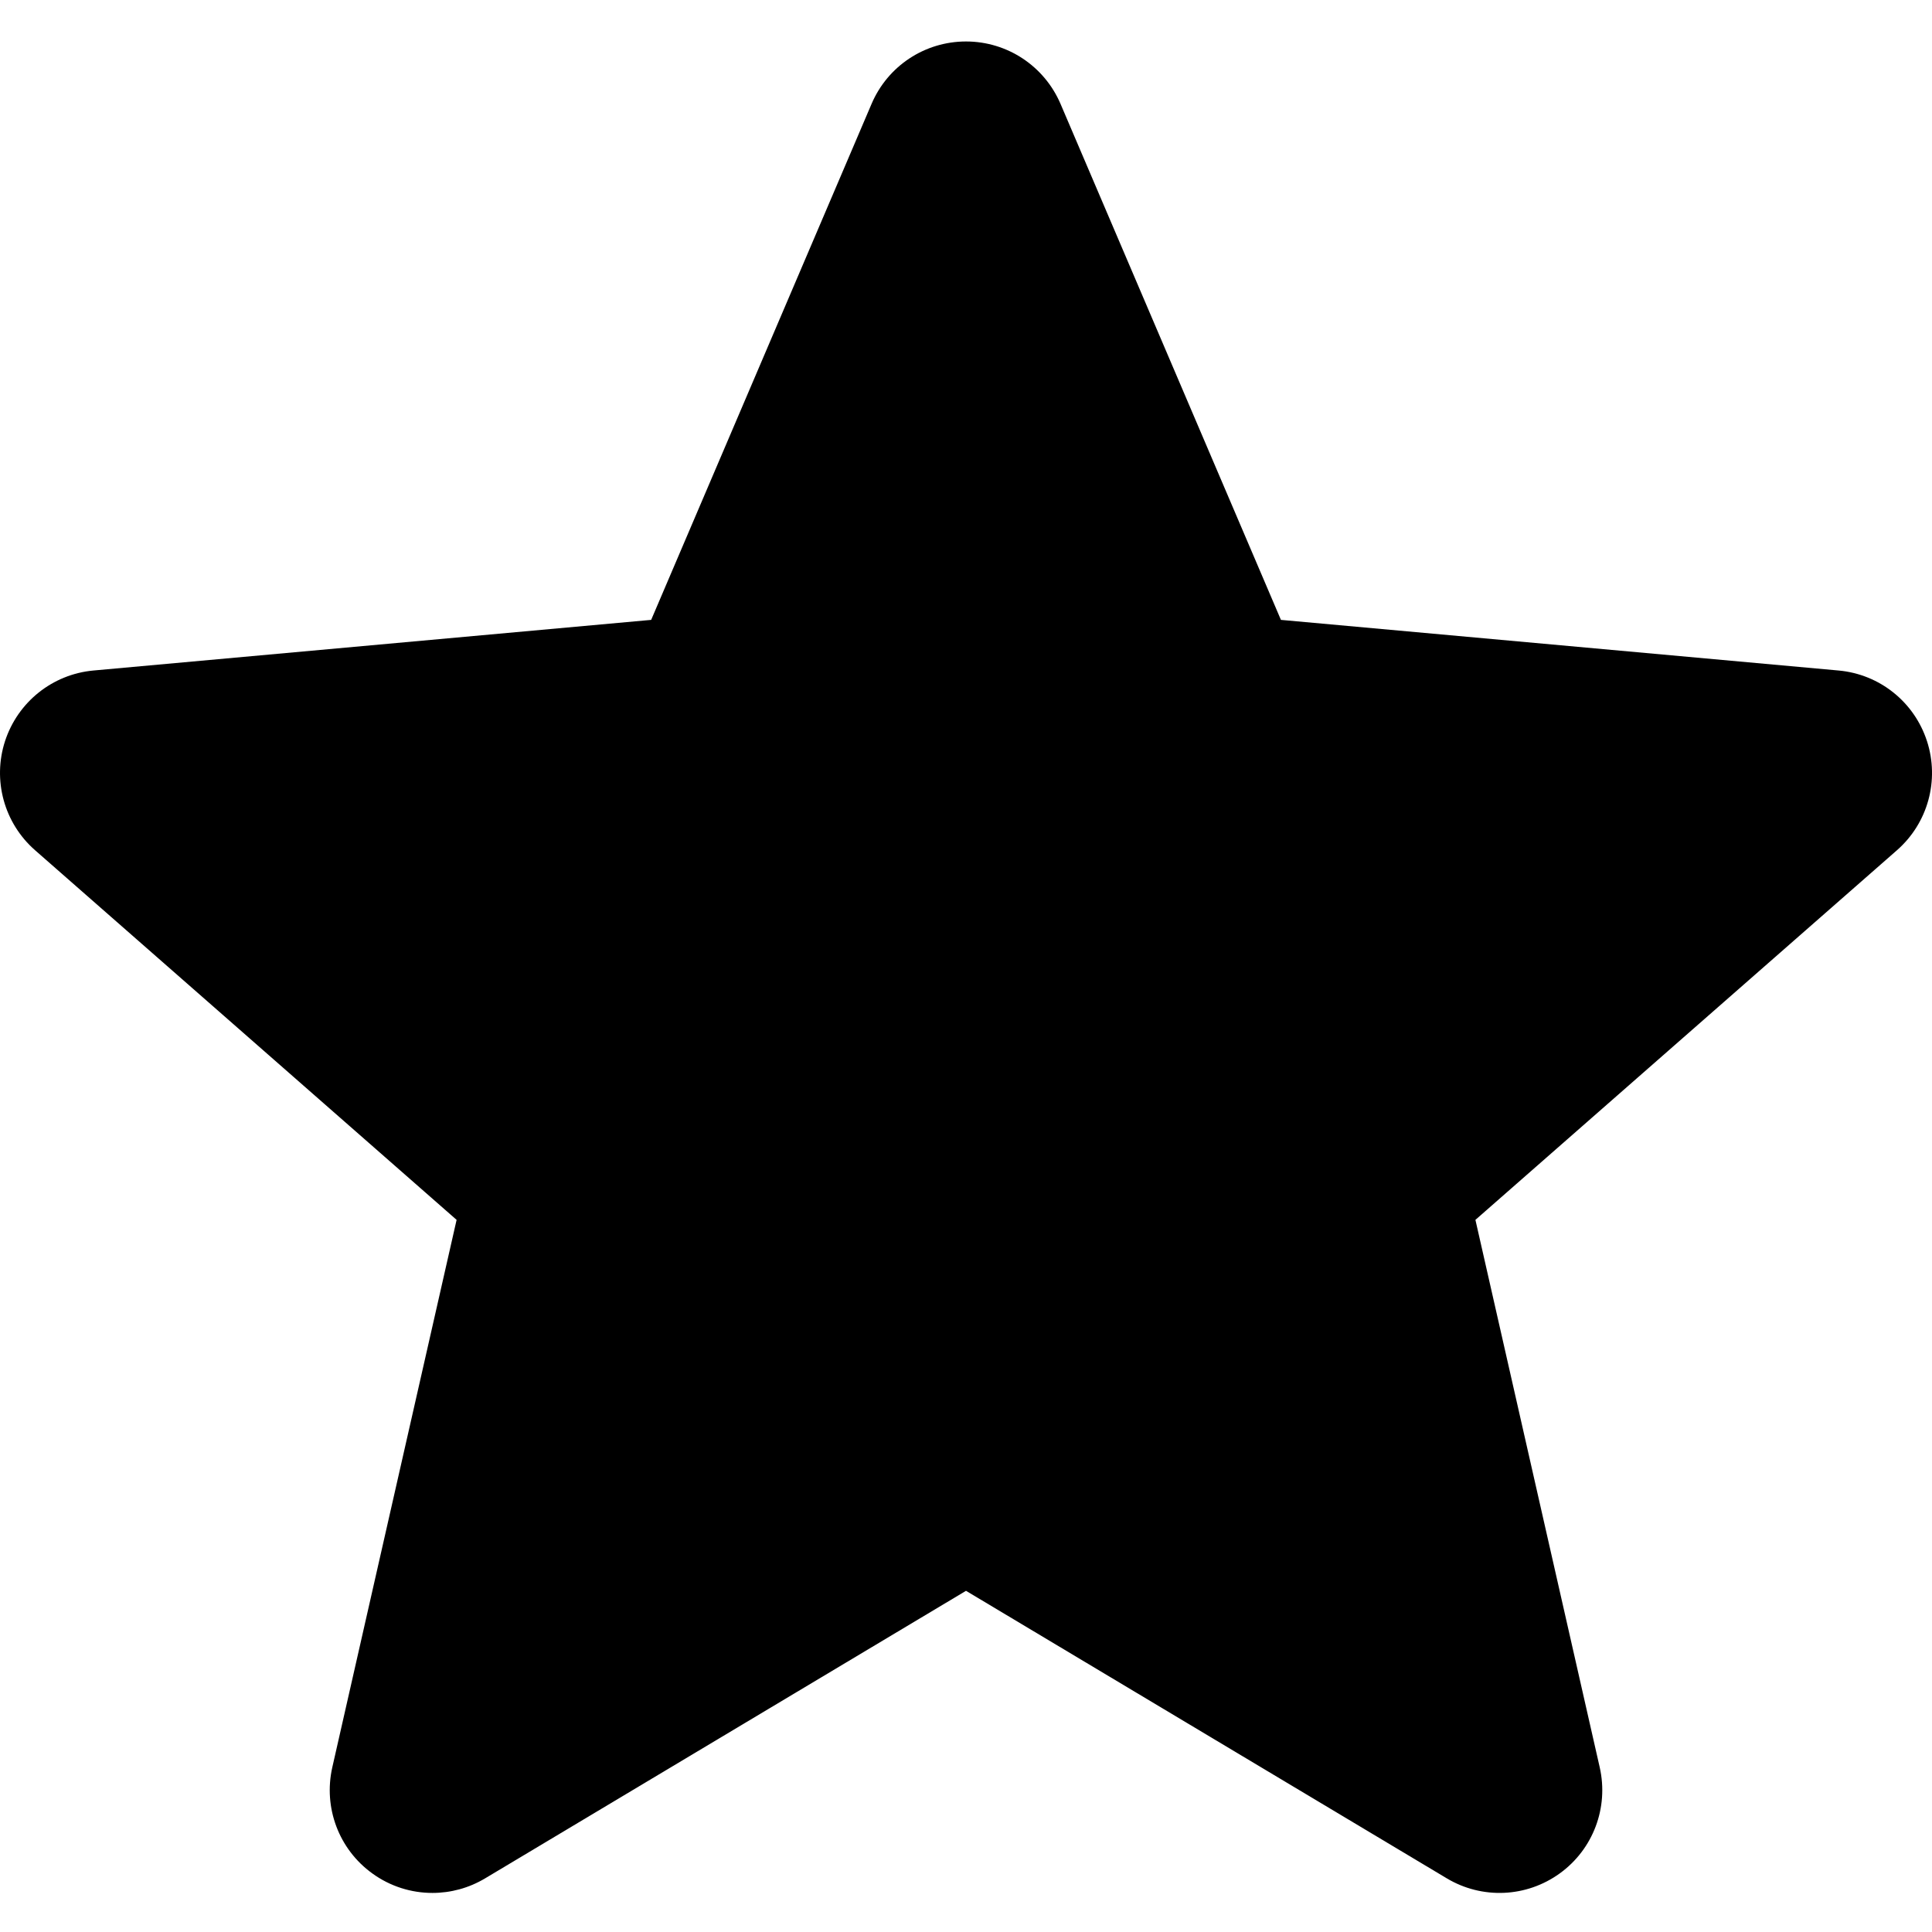
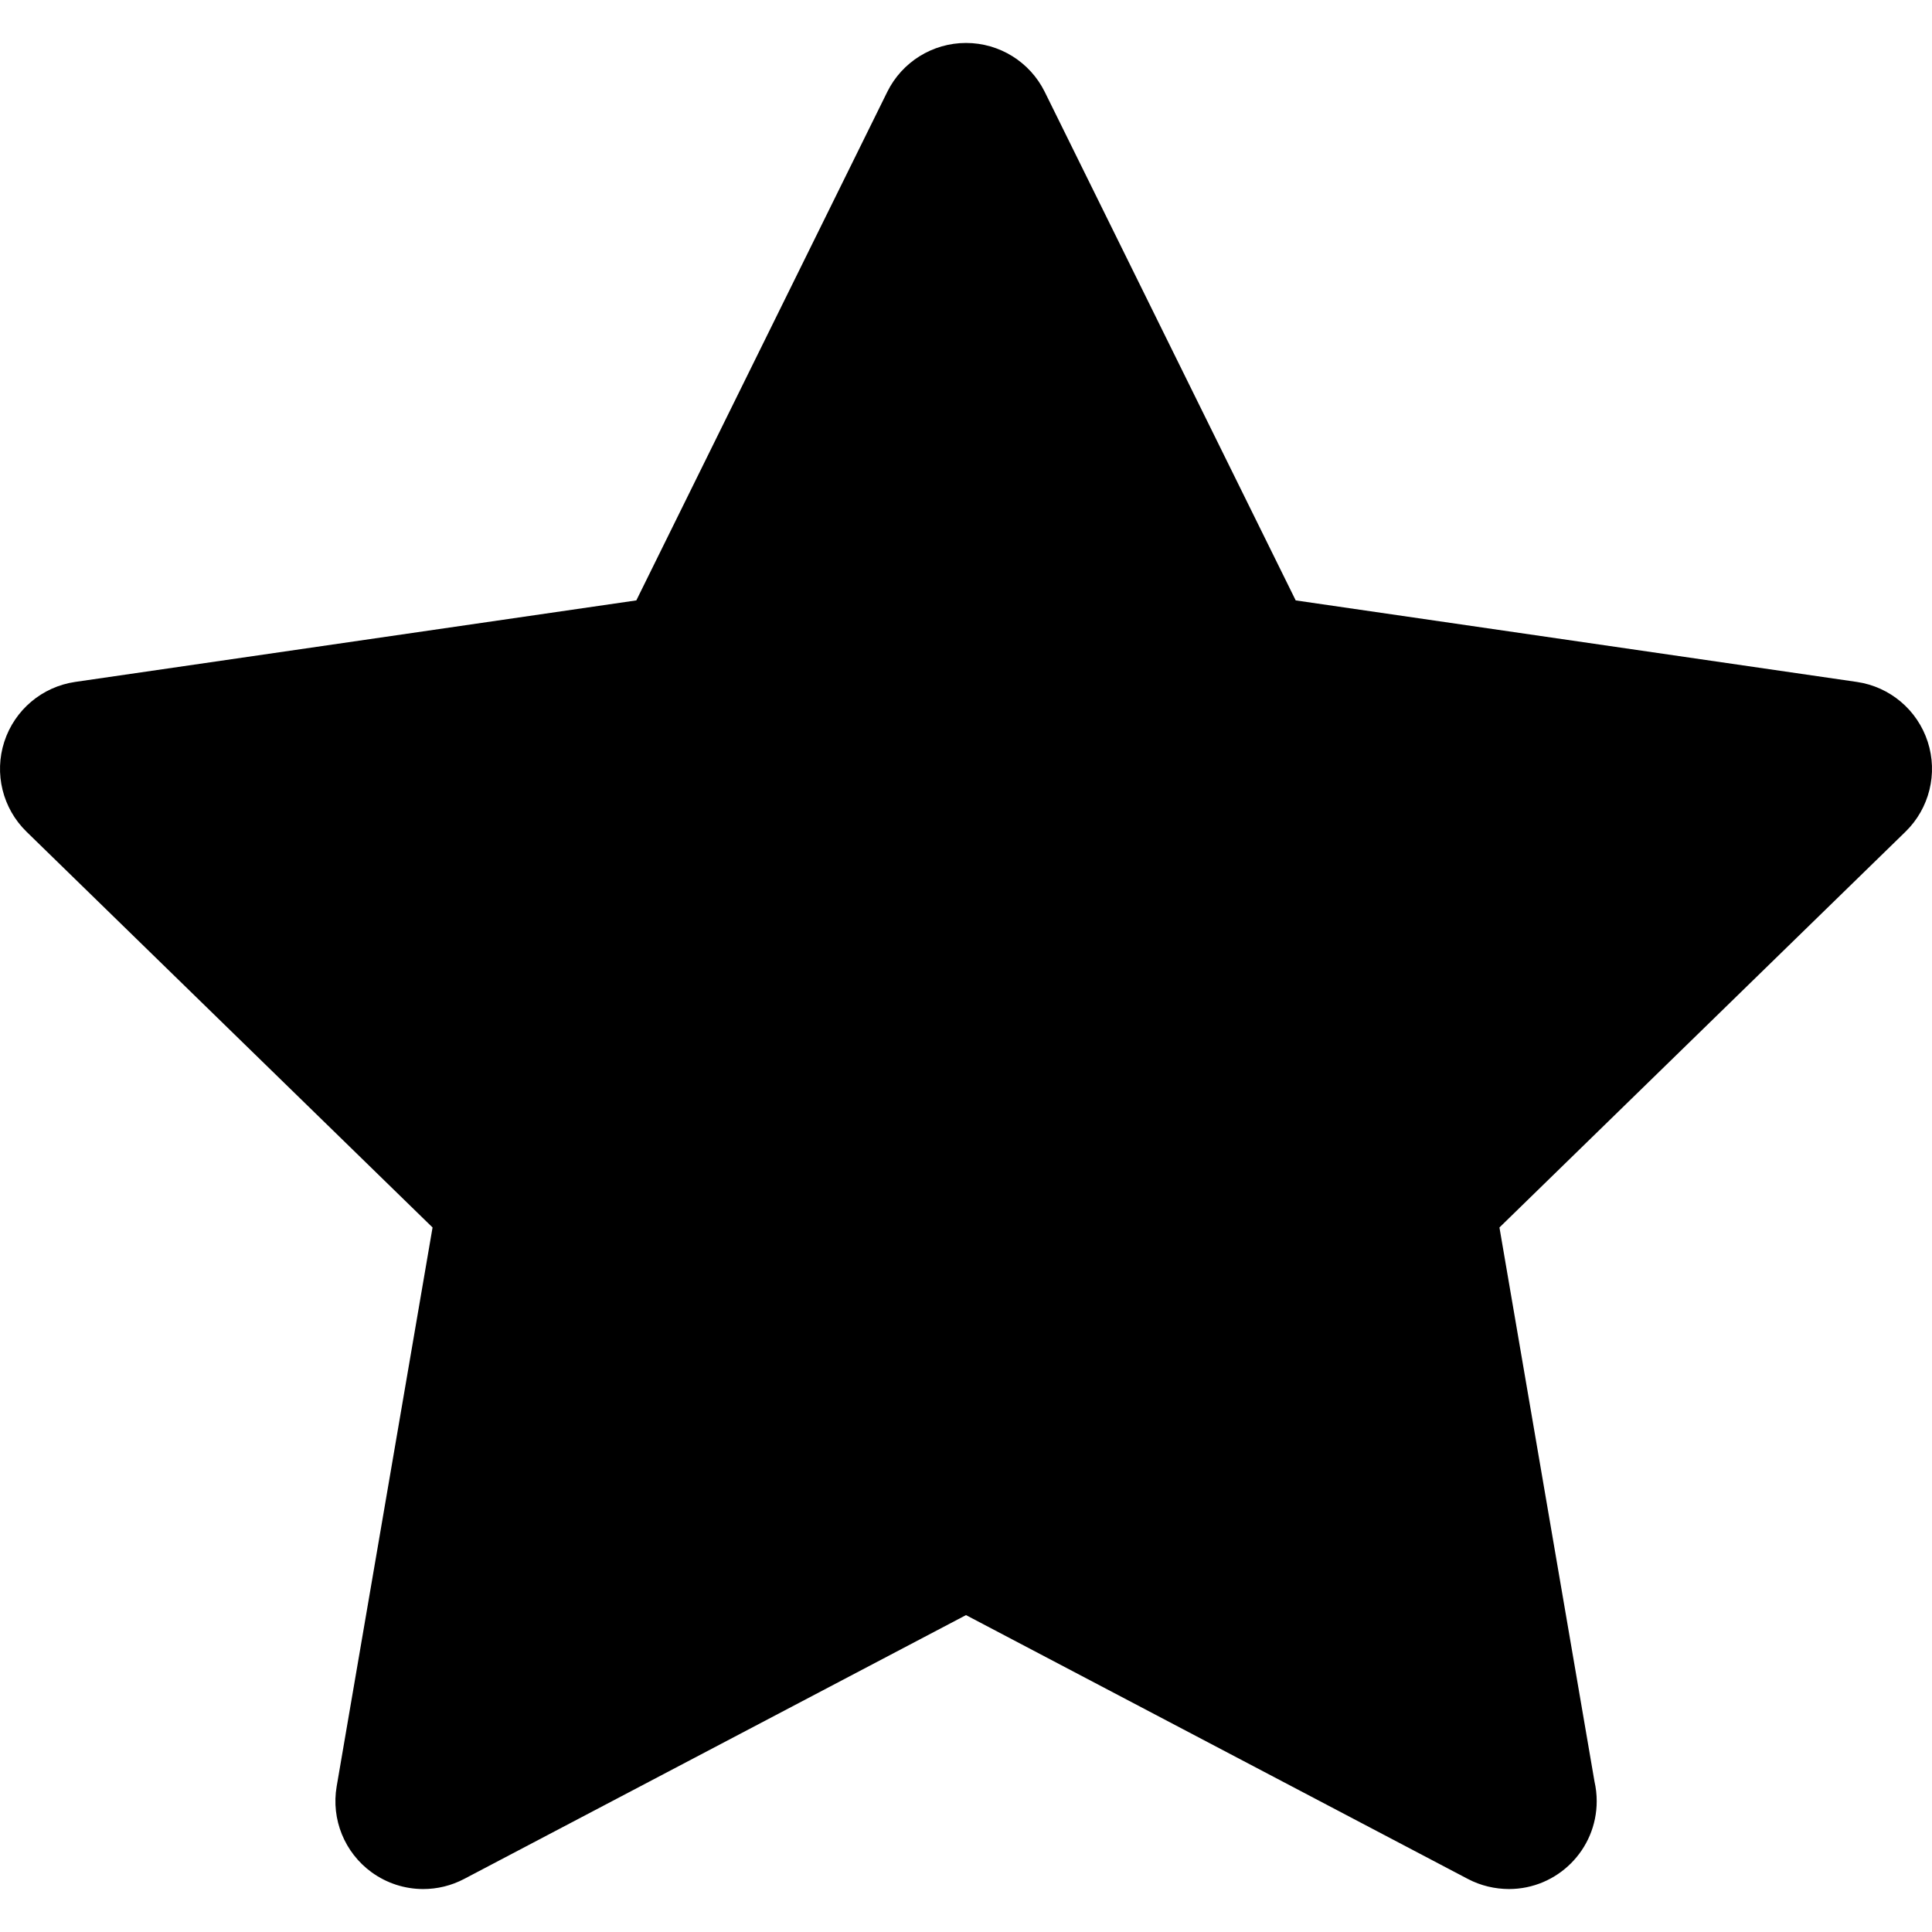
- <svg xmlns="http://www.w3.org/2000/svg" height="511pt" viewBox="0 -10 511.991 511" width="511pt">
-   <path d="m510.652 185.883c-3.371-10.367-12.566-17.707-23.402-18.688l-147.797-13.418-58.41-136.75c-4.312-10.047-14.125-16.531-25.047-16.531s-20.738 6.484-25.023 16.531l-58.41 136.75-147.82 13.418c-10.836 1-20.012 8.34-23.402 18.688-3.371 10.367-.258 21.738 7.938 28.926l111.723 97.965-32.941 145.086c-2.41 10.668 1.73 21.699 10.582 28.098 4.758 3.457 10.348 5.184 15.957 5.184 4.82 0 9.645-1.281 13.953-3.859l127.445-76.203 127.422 76.203c9.348 5.586 21.102 5.074 29.934-1.324 8.852-6.398 12.992-17.43 10.582-28.098l-32.941-145.086 111.723-97.965c8.191-7.188 11.309-18.535 7.938-28.926zm-252.203 223.723" />
+ <svg xmlns="http://www.w3.org/2000/svg" width="24" height="24" viewBox="0 0 329.942 329.942" style="enable-background:new 0 0 329.942 329.942;" xml:space="preserve">
+   <path d="M329.208,126.666c-1.765-5.431-6.459-9.389-12.109-10.209l-95.822-13.922l-42.854-86.837  c-2.527-5.12-7.742-8.362-13.451-8.362c-5.71,0-10.925,3.242-13.451,8.362l-42.851,86.836l-95.825,13.922  c-5.65,0.821-10.345,4.779-12.109,10.209c-1.764,5.431-0.293,11.392,3.796,15.377l69.339,67.582L57.496,305.07  c-0.965,5.628,1.348,11.315,5.967,14.671c2.613,1.899,5.708,2.865,8.818,2.865c2.387,0,4.784-0.569,6.979-1.723l85.711-45.059  l85.71,45.059c2.208,1.161,4.626,1.714,7.021,1.723c8.275-0.012,14.979-6.723,14.979-15c0-1.152-0.13-2.275-0.376-3.352  l-16.233-94.629l69.339-67.583C329.501,138.057,330.972,132.096,329.208,126.666z" />
</svg>
